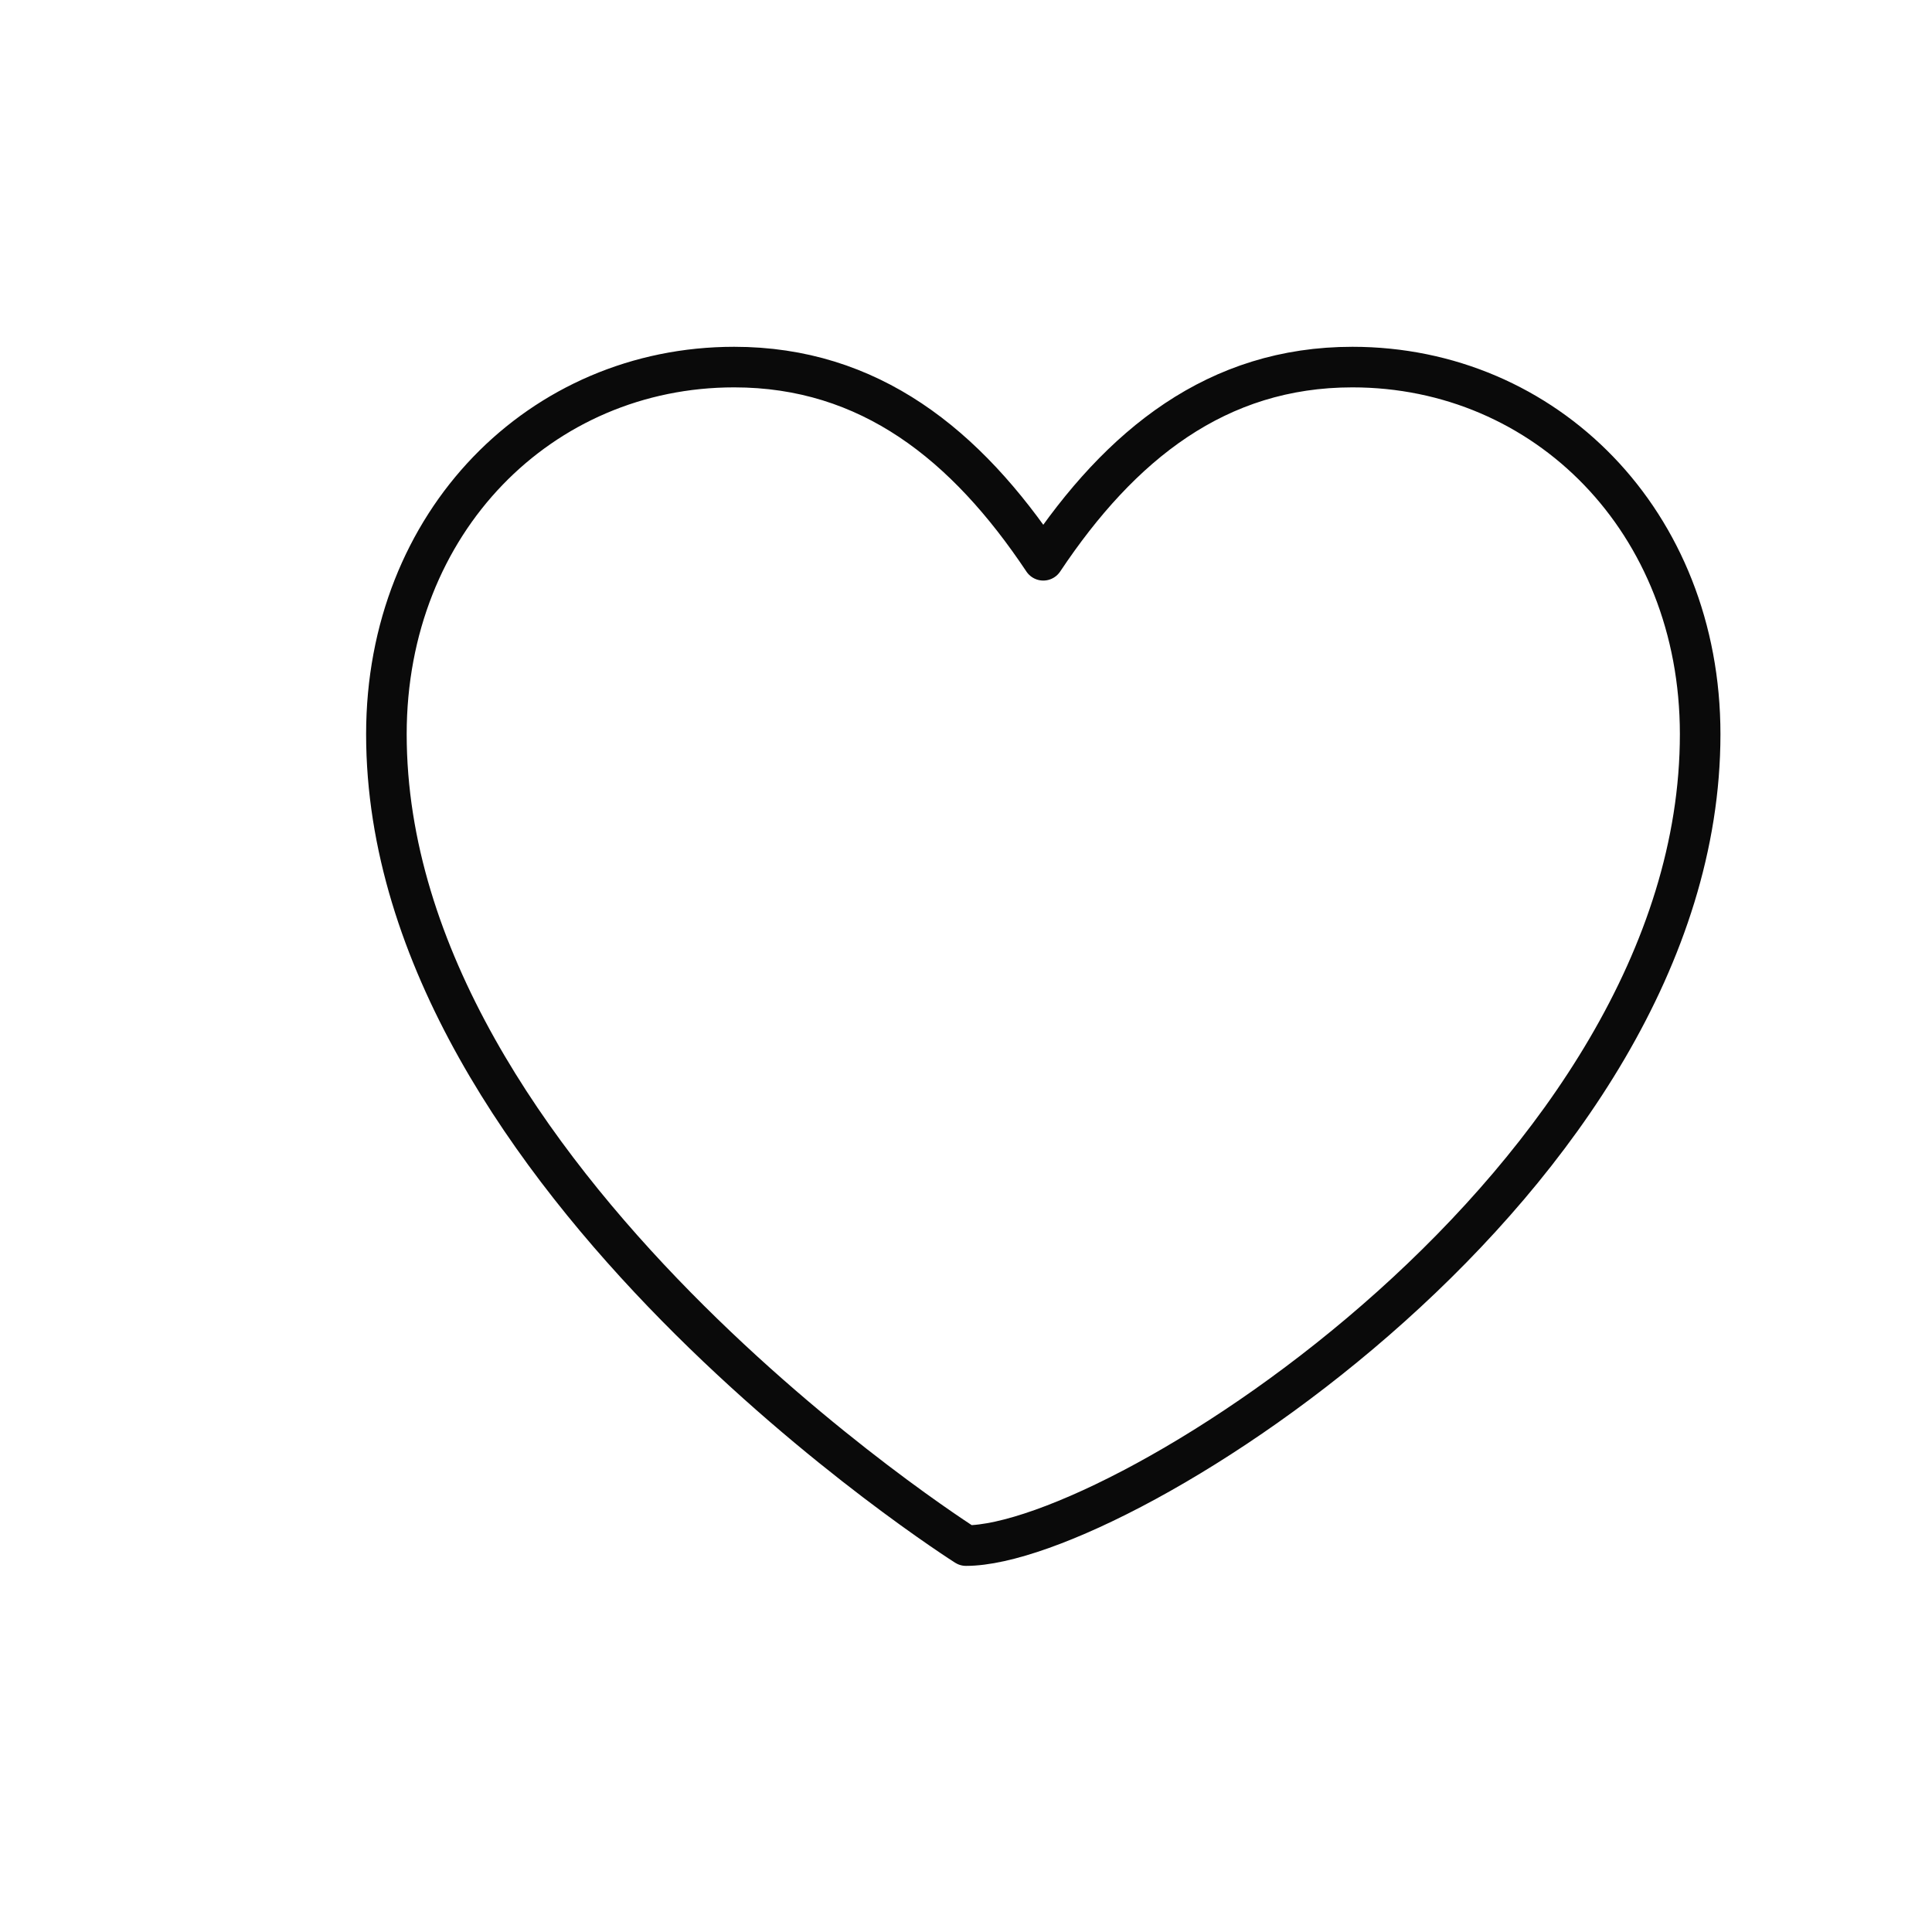
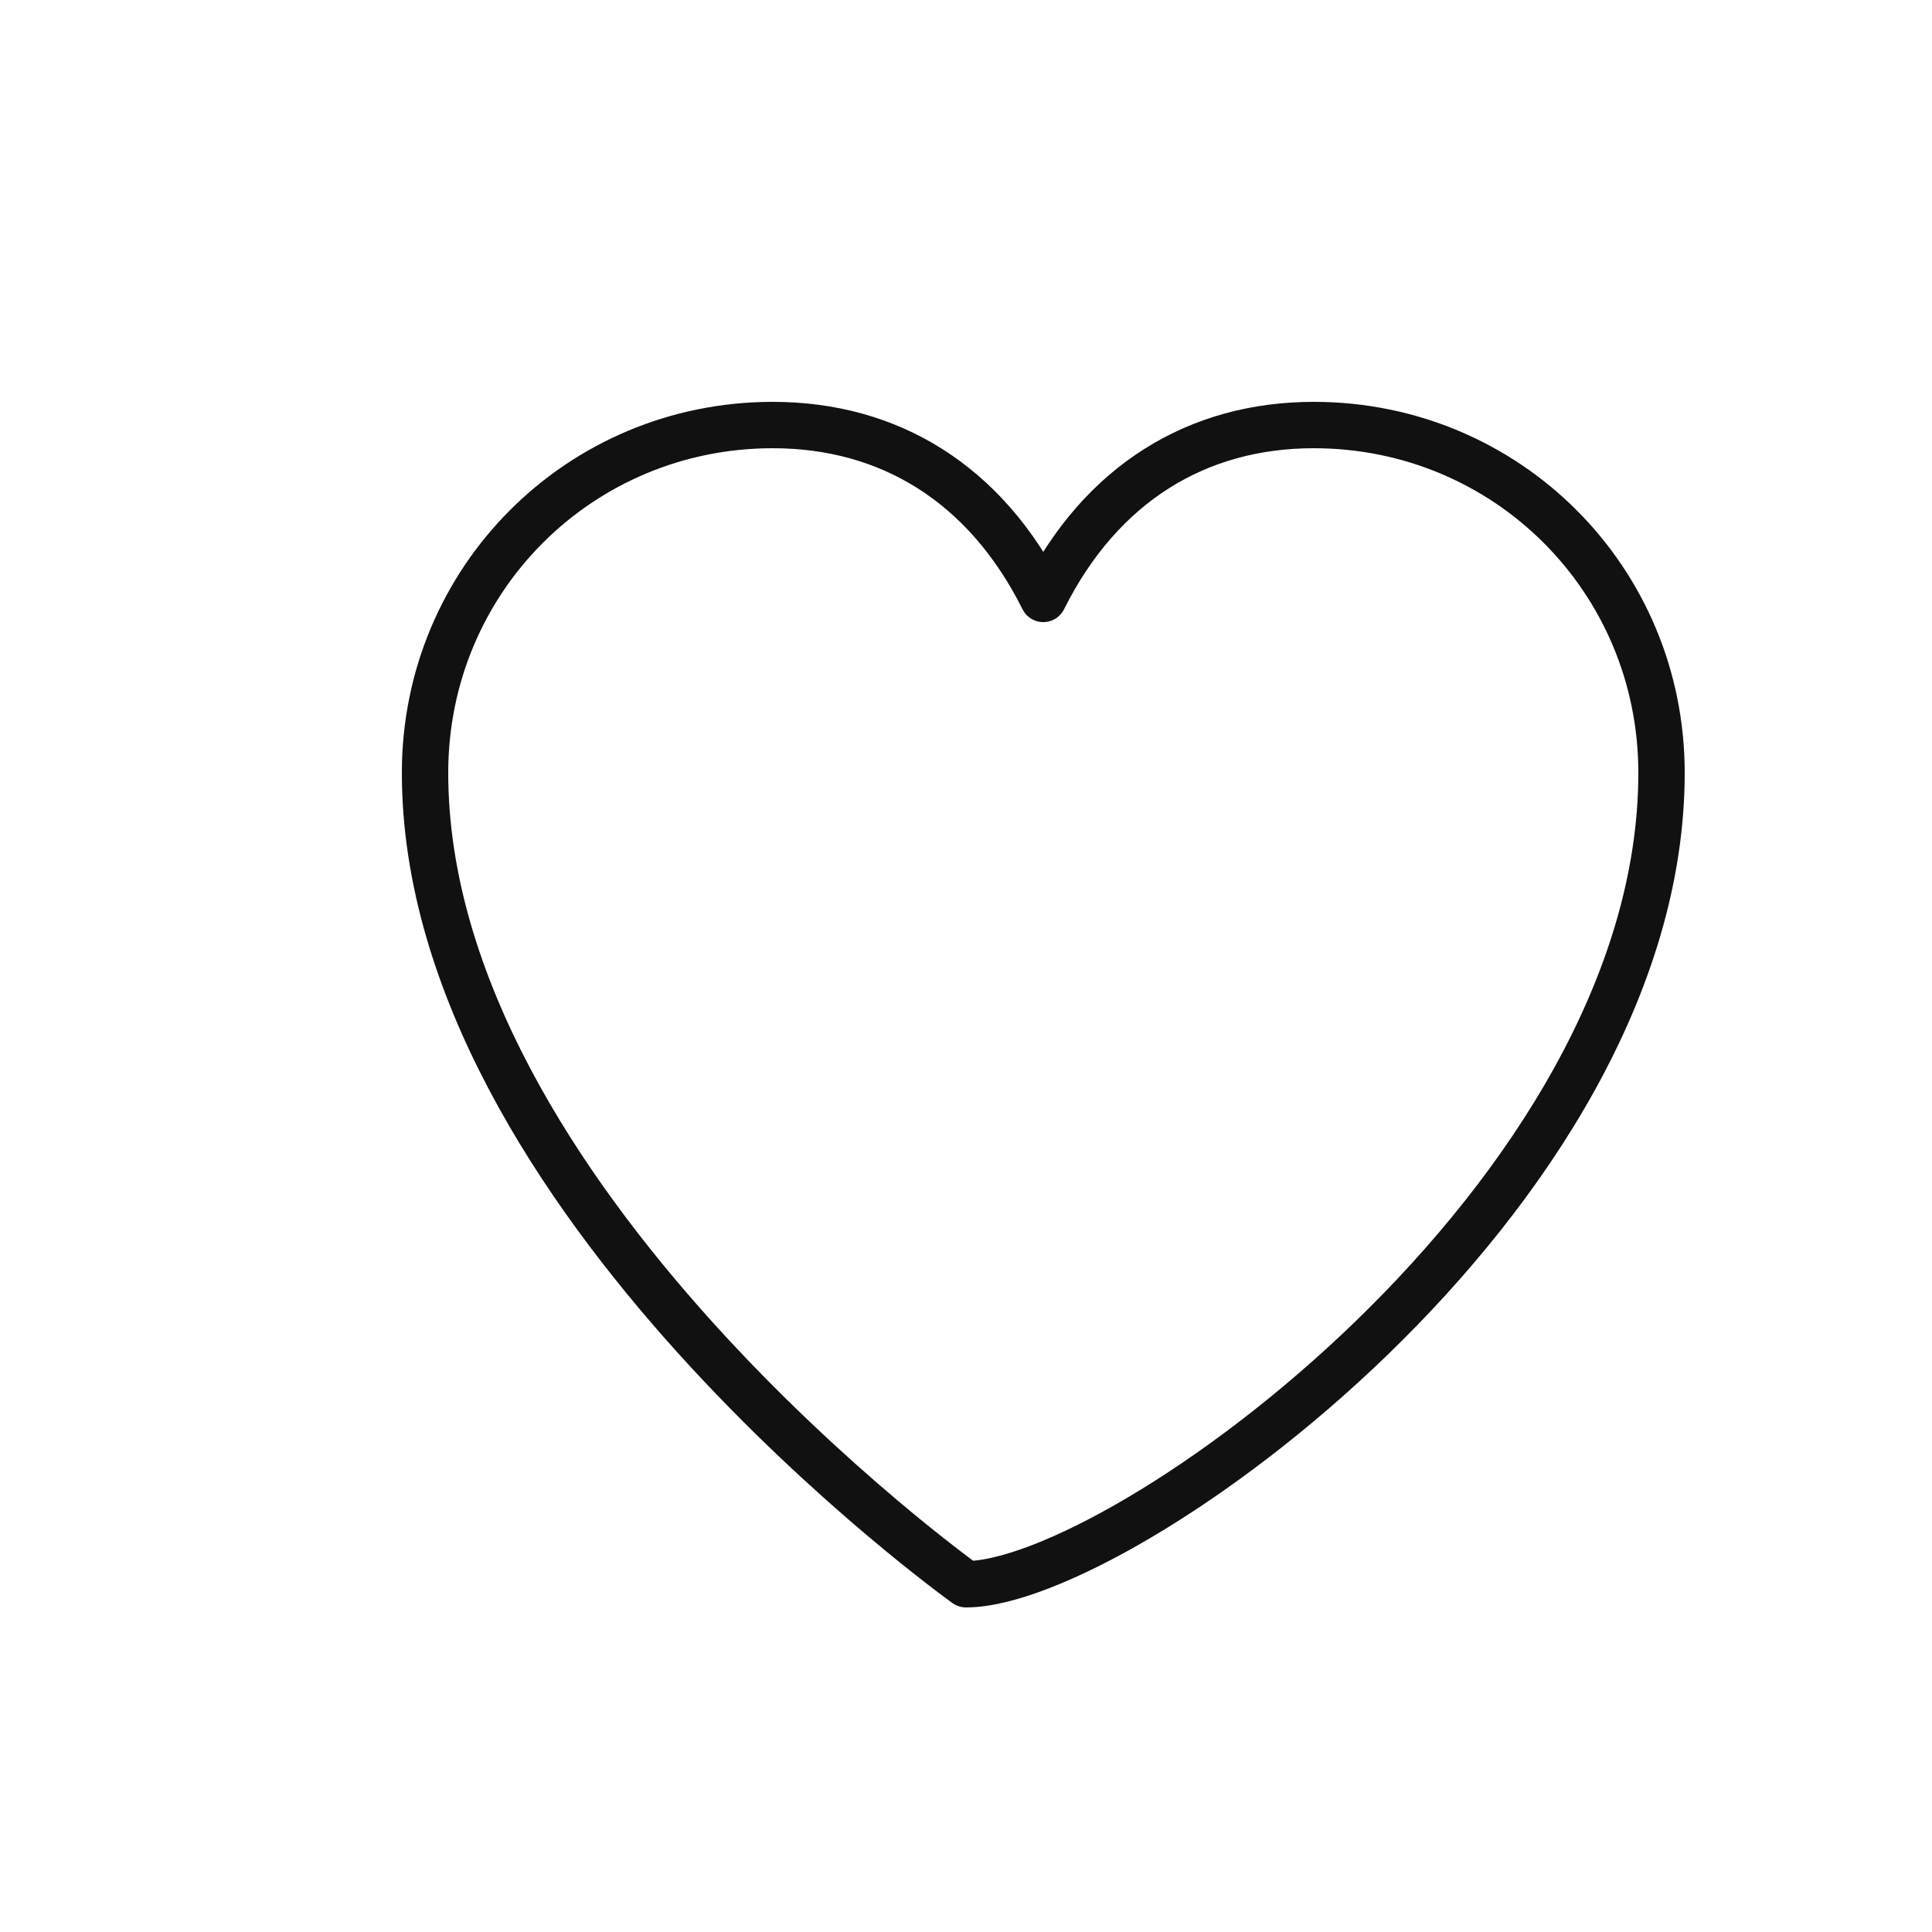
<svg xmlns="http://www.w3.org/2000/svg" viewBox="0 0 100 100" fill="none">
-   <path d="M50 80S20 61 20 38c0-11 8-19 18-19 7 0 12 4 16 10 4-6 9-10 16-10 10 0 18 8 18 19 0 23-30 42-38 42z" stroke="#0A0A0A" stroke-width="2.1" stroke-linecap="round" stroke-linejoin="round" />
+   <path d="M50 82S22 62 22 40c0-10 8-18 18-18 6 0 11 3 14 9 3-6 8-9 14-9 10 0 18 8 18 18 0 22-28 42-36 42z" stroke="#111111" stroke-width="2.4" stroke-linecap="round" stroke-linejoin="round" />
</svg>
